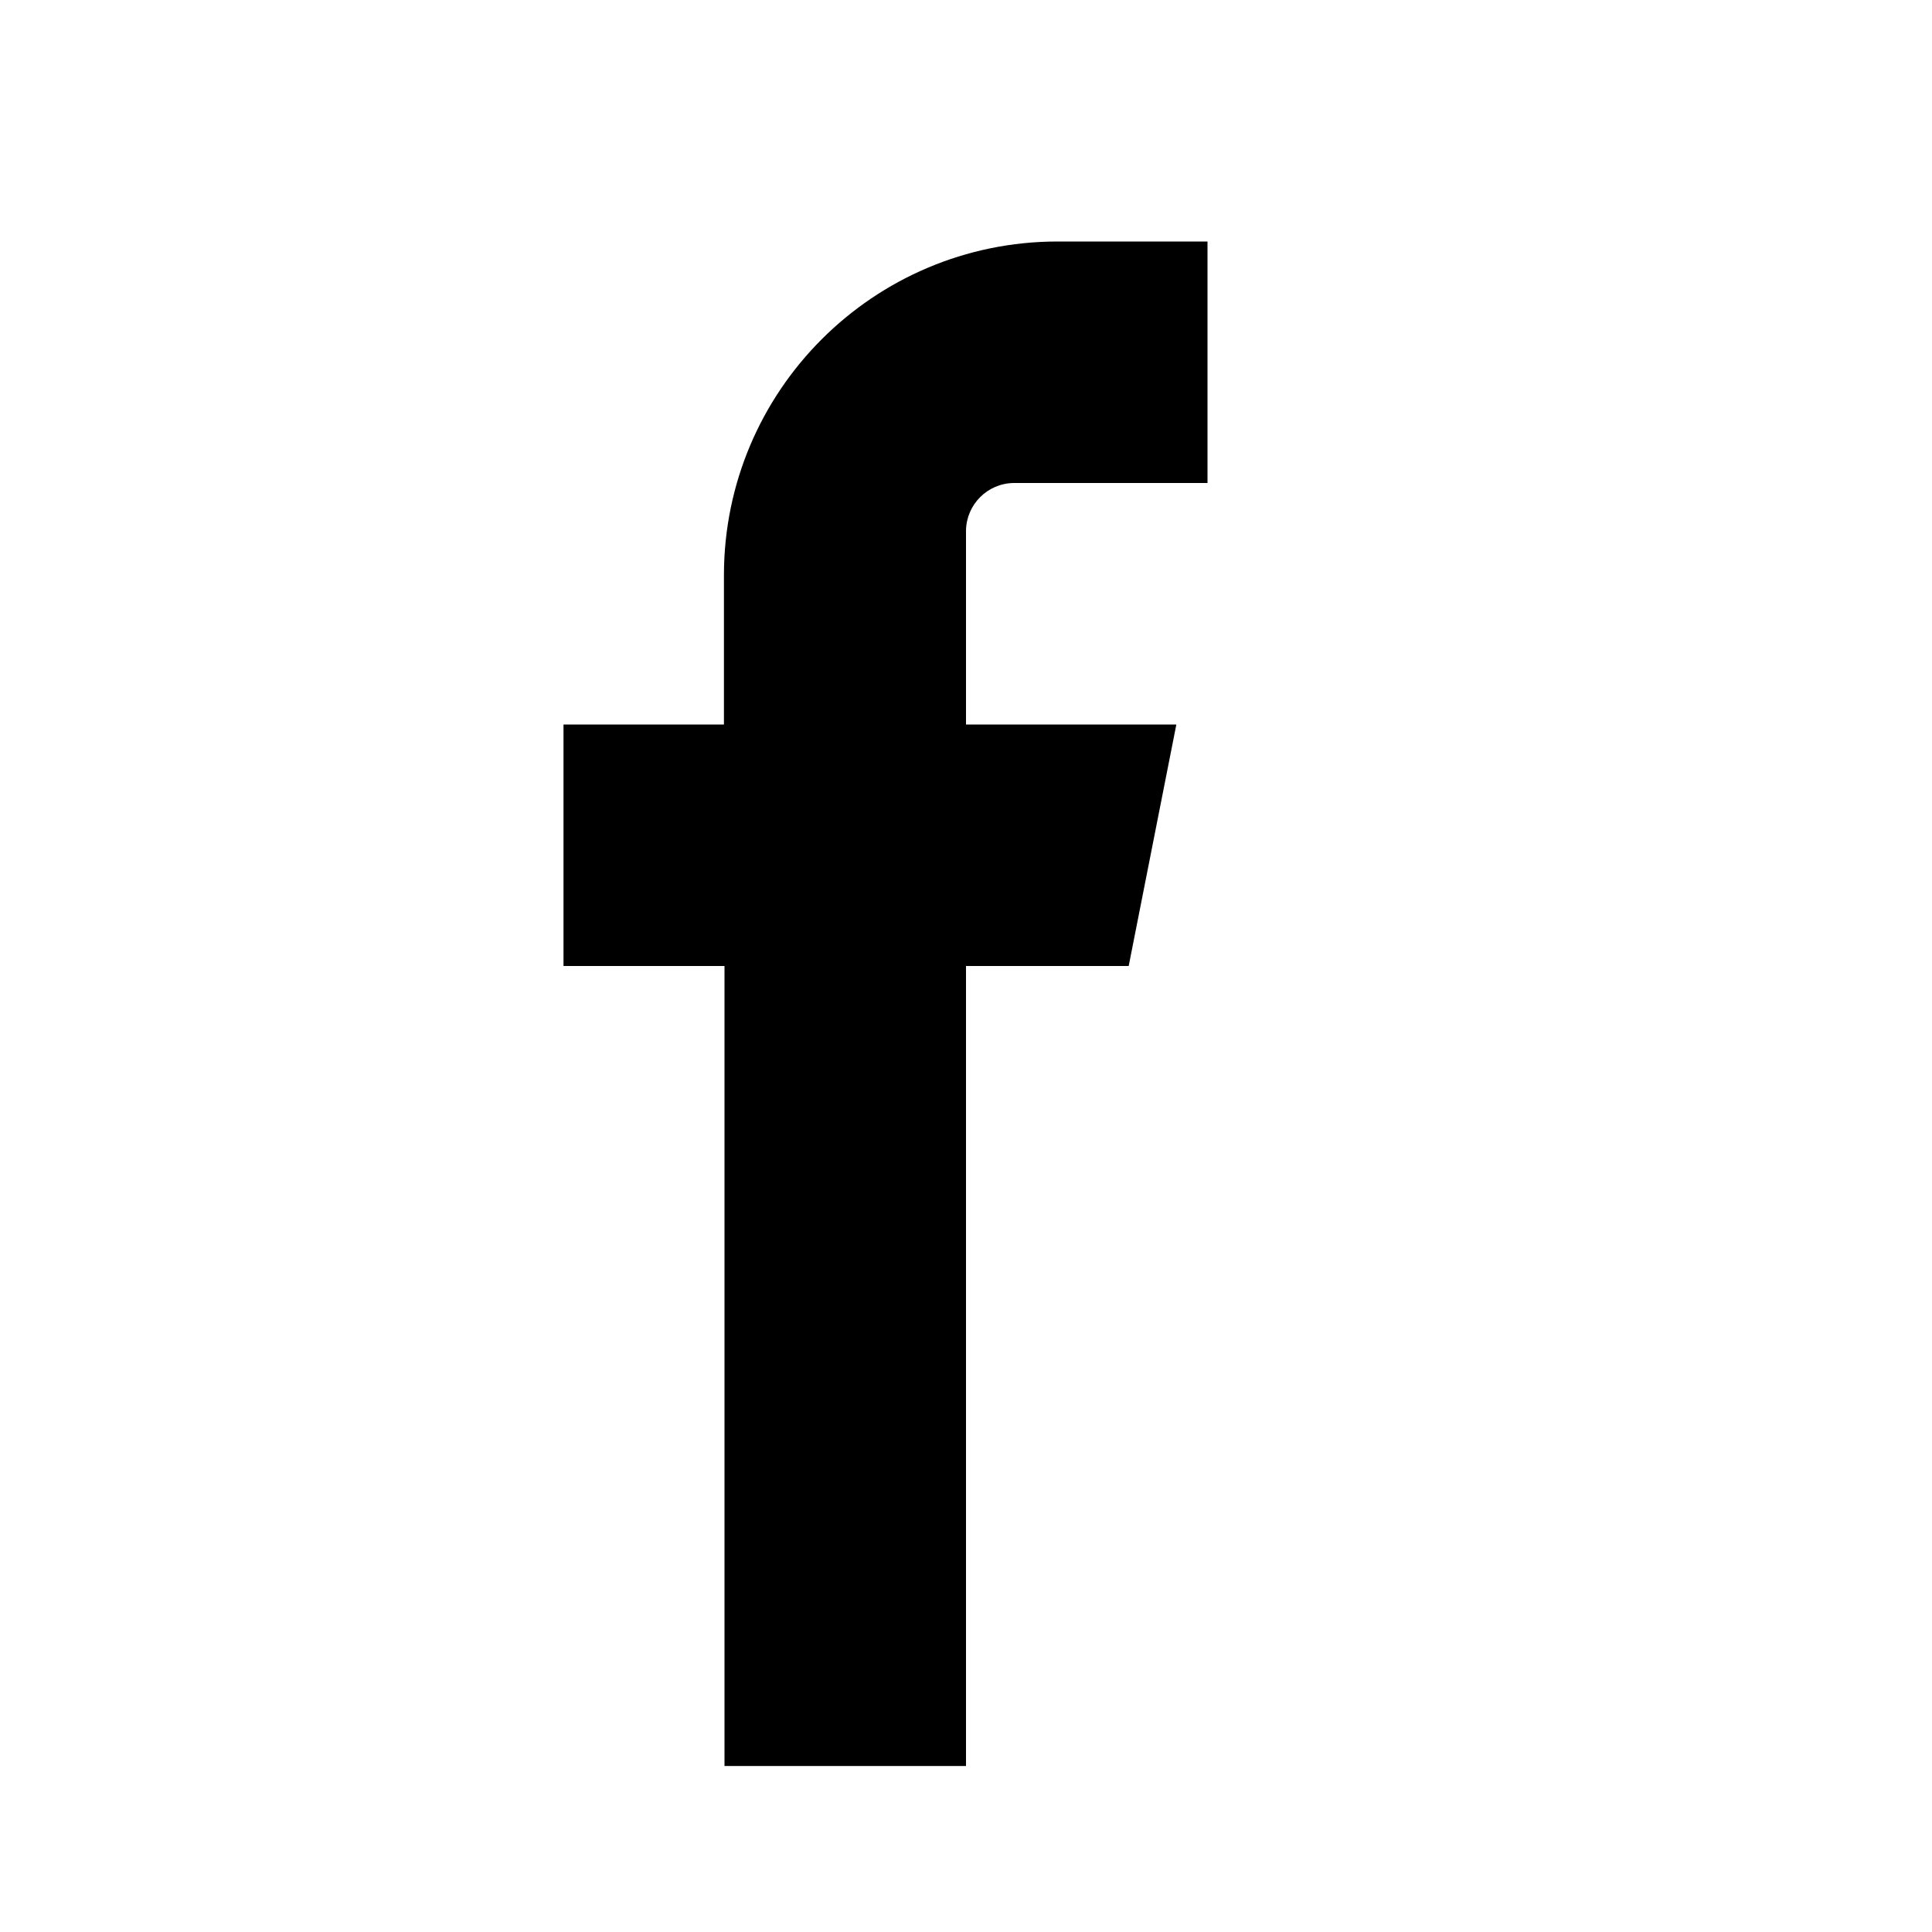
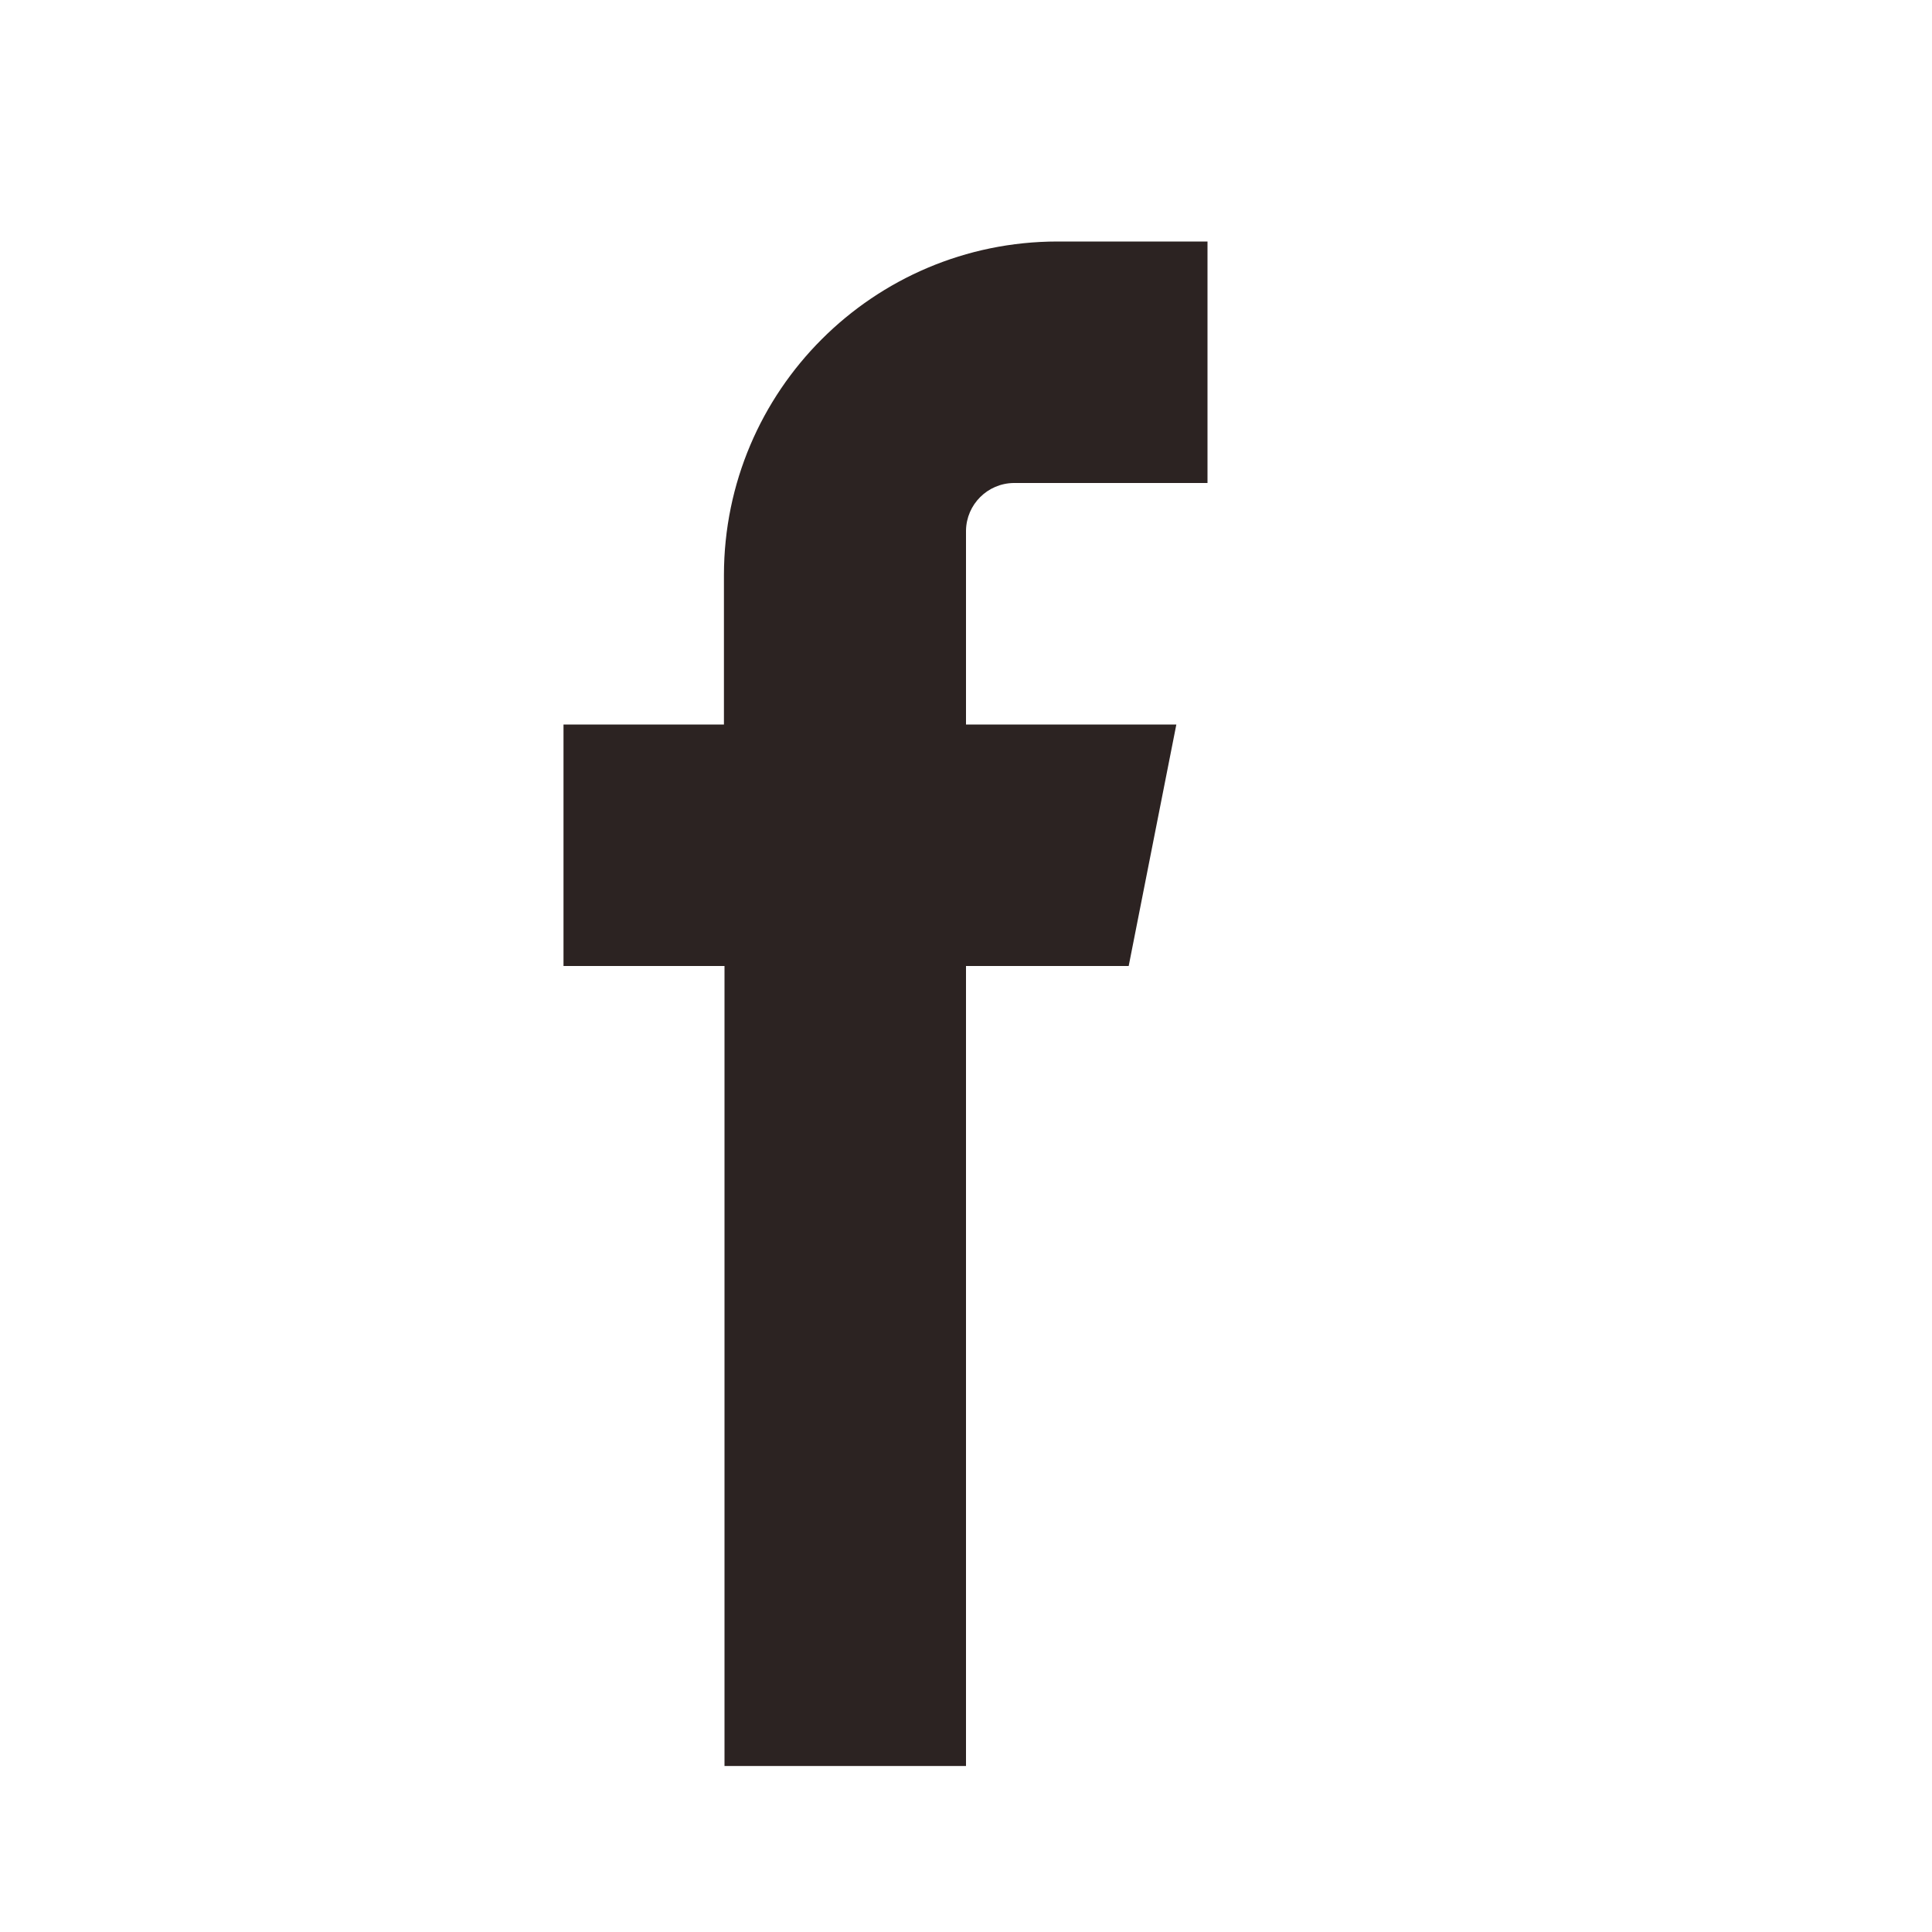
- <svg xmlns="http://www.w3.org/2000/svg" class="w-6 h-6 text-gray-800 dark:text-white" aria-hidden="true" width="24" height="24" fill="currentColor" viewBox="0 0 24 24">
+ <svg xmlns="http://www.w3.org/2000/svg" class="w-6 h-6 text-gray-800 dark:text-white" aria-hidden="true" width="24" height="24" fill="rgba(22, 12, 10, 0.9)" viewBox="0 0 24 24">
  <path fill-rule="evenodd" d="M13.135 6H15V3h-1.865a4.147 4.147 0 0 0-4.142 4.142V9H7v3h2v9.938h3V12h2.021l.592-3H12V6.591A.6.6 0 0 1 12.592 6h.543Z" clip-rule="evenodd" />
</svg>
